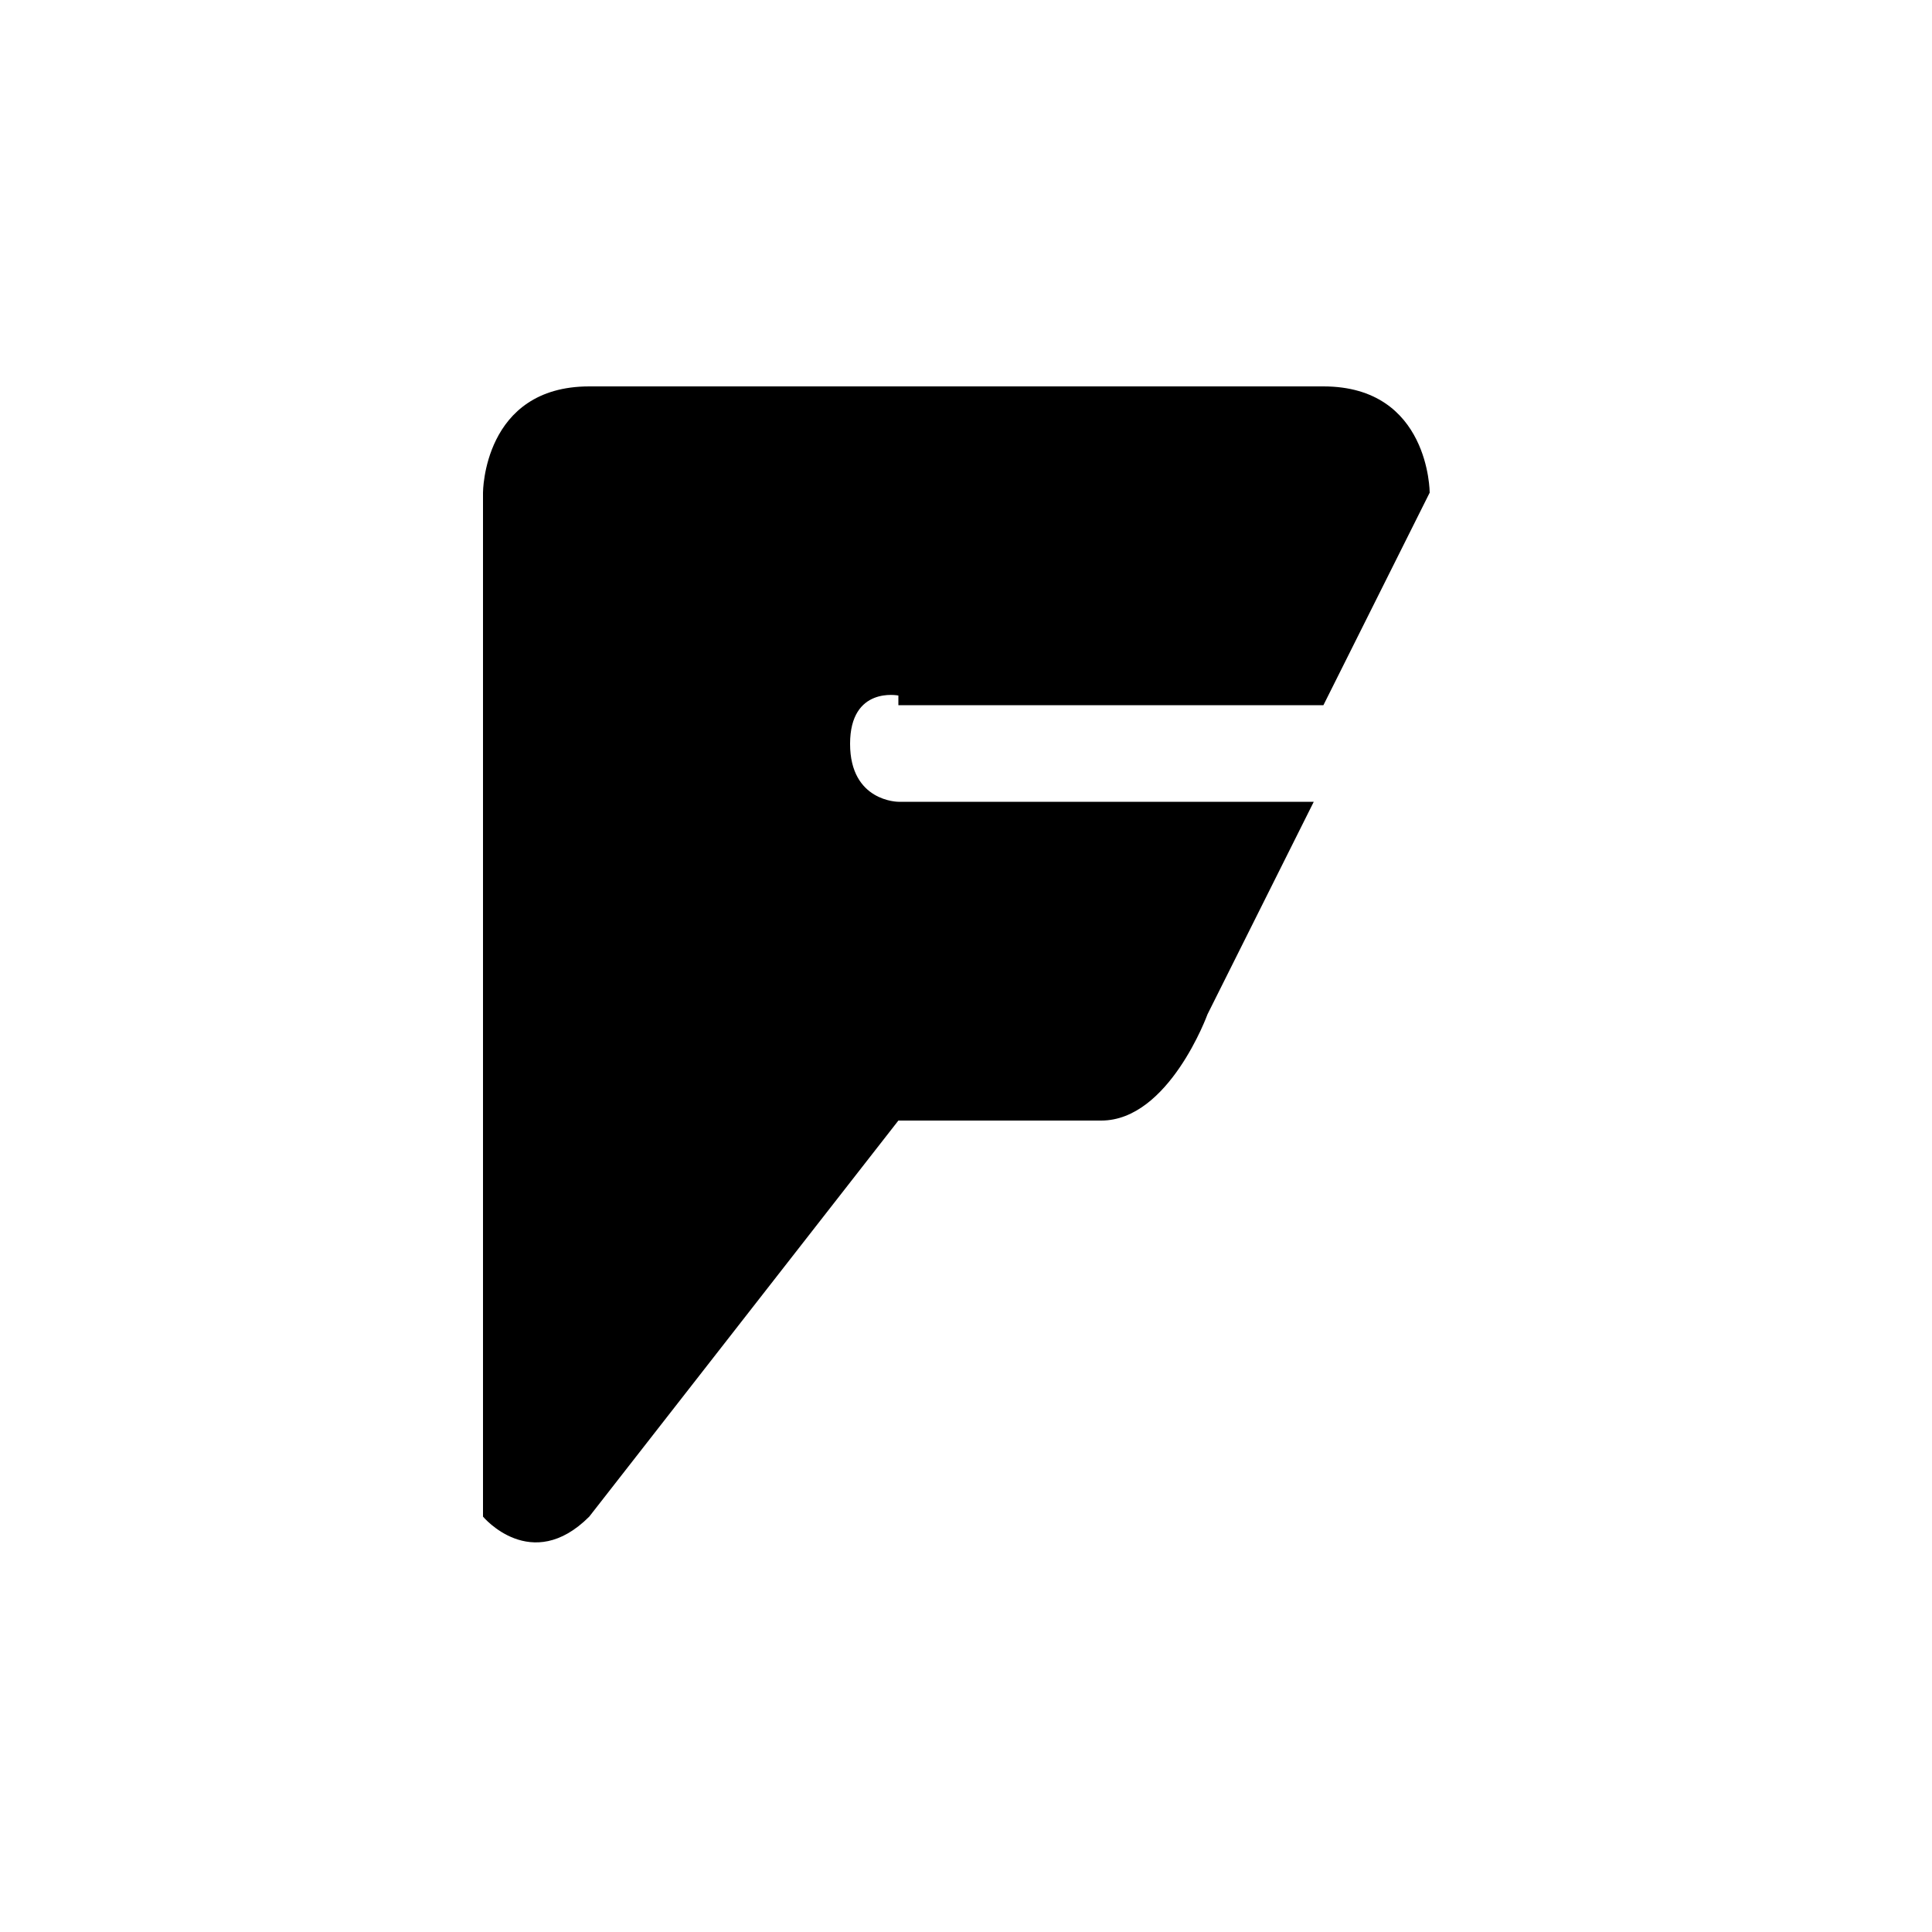
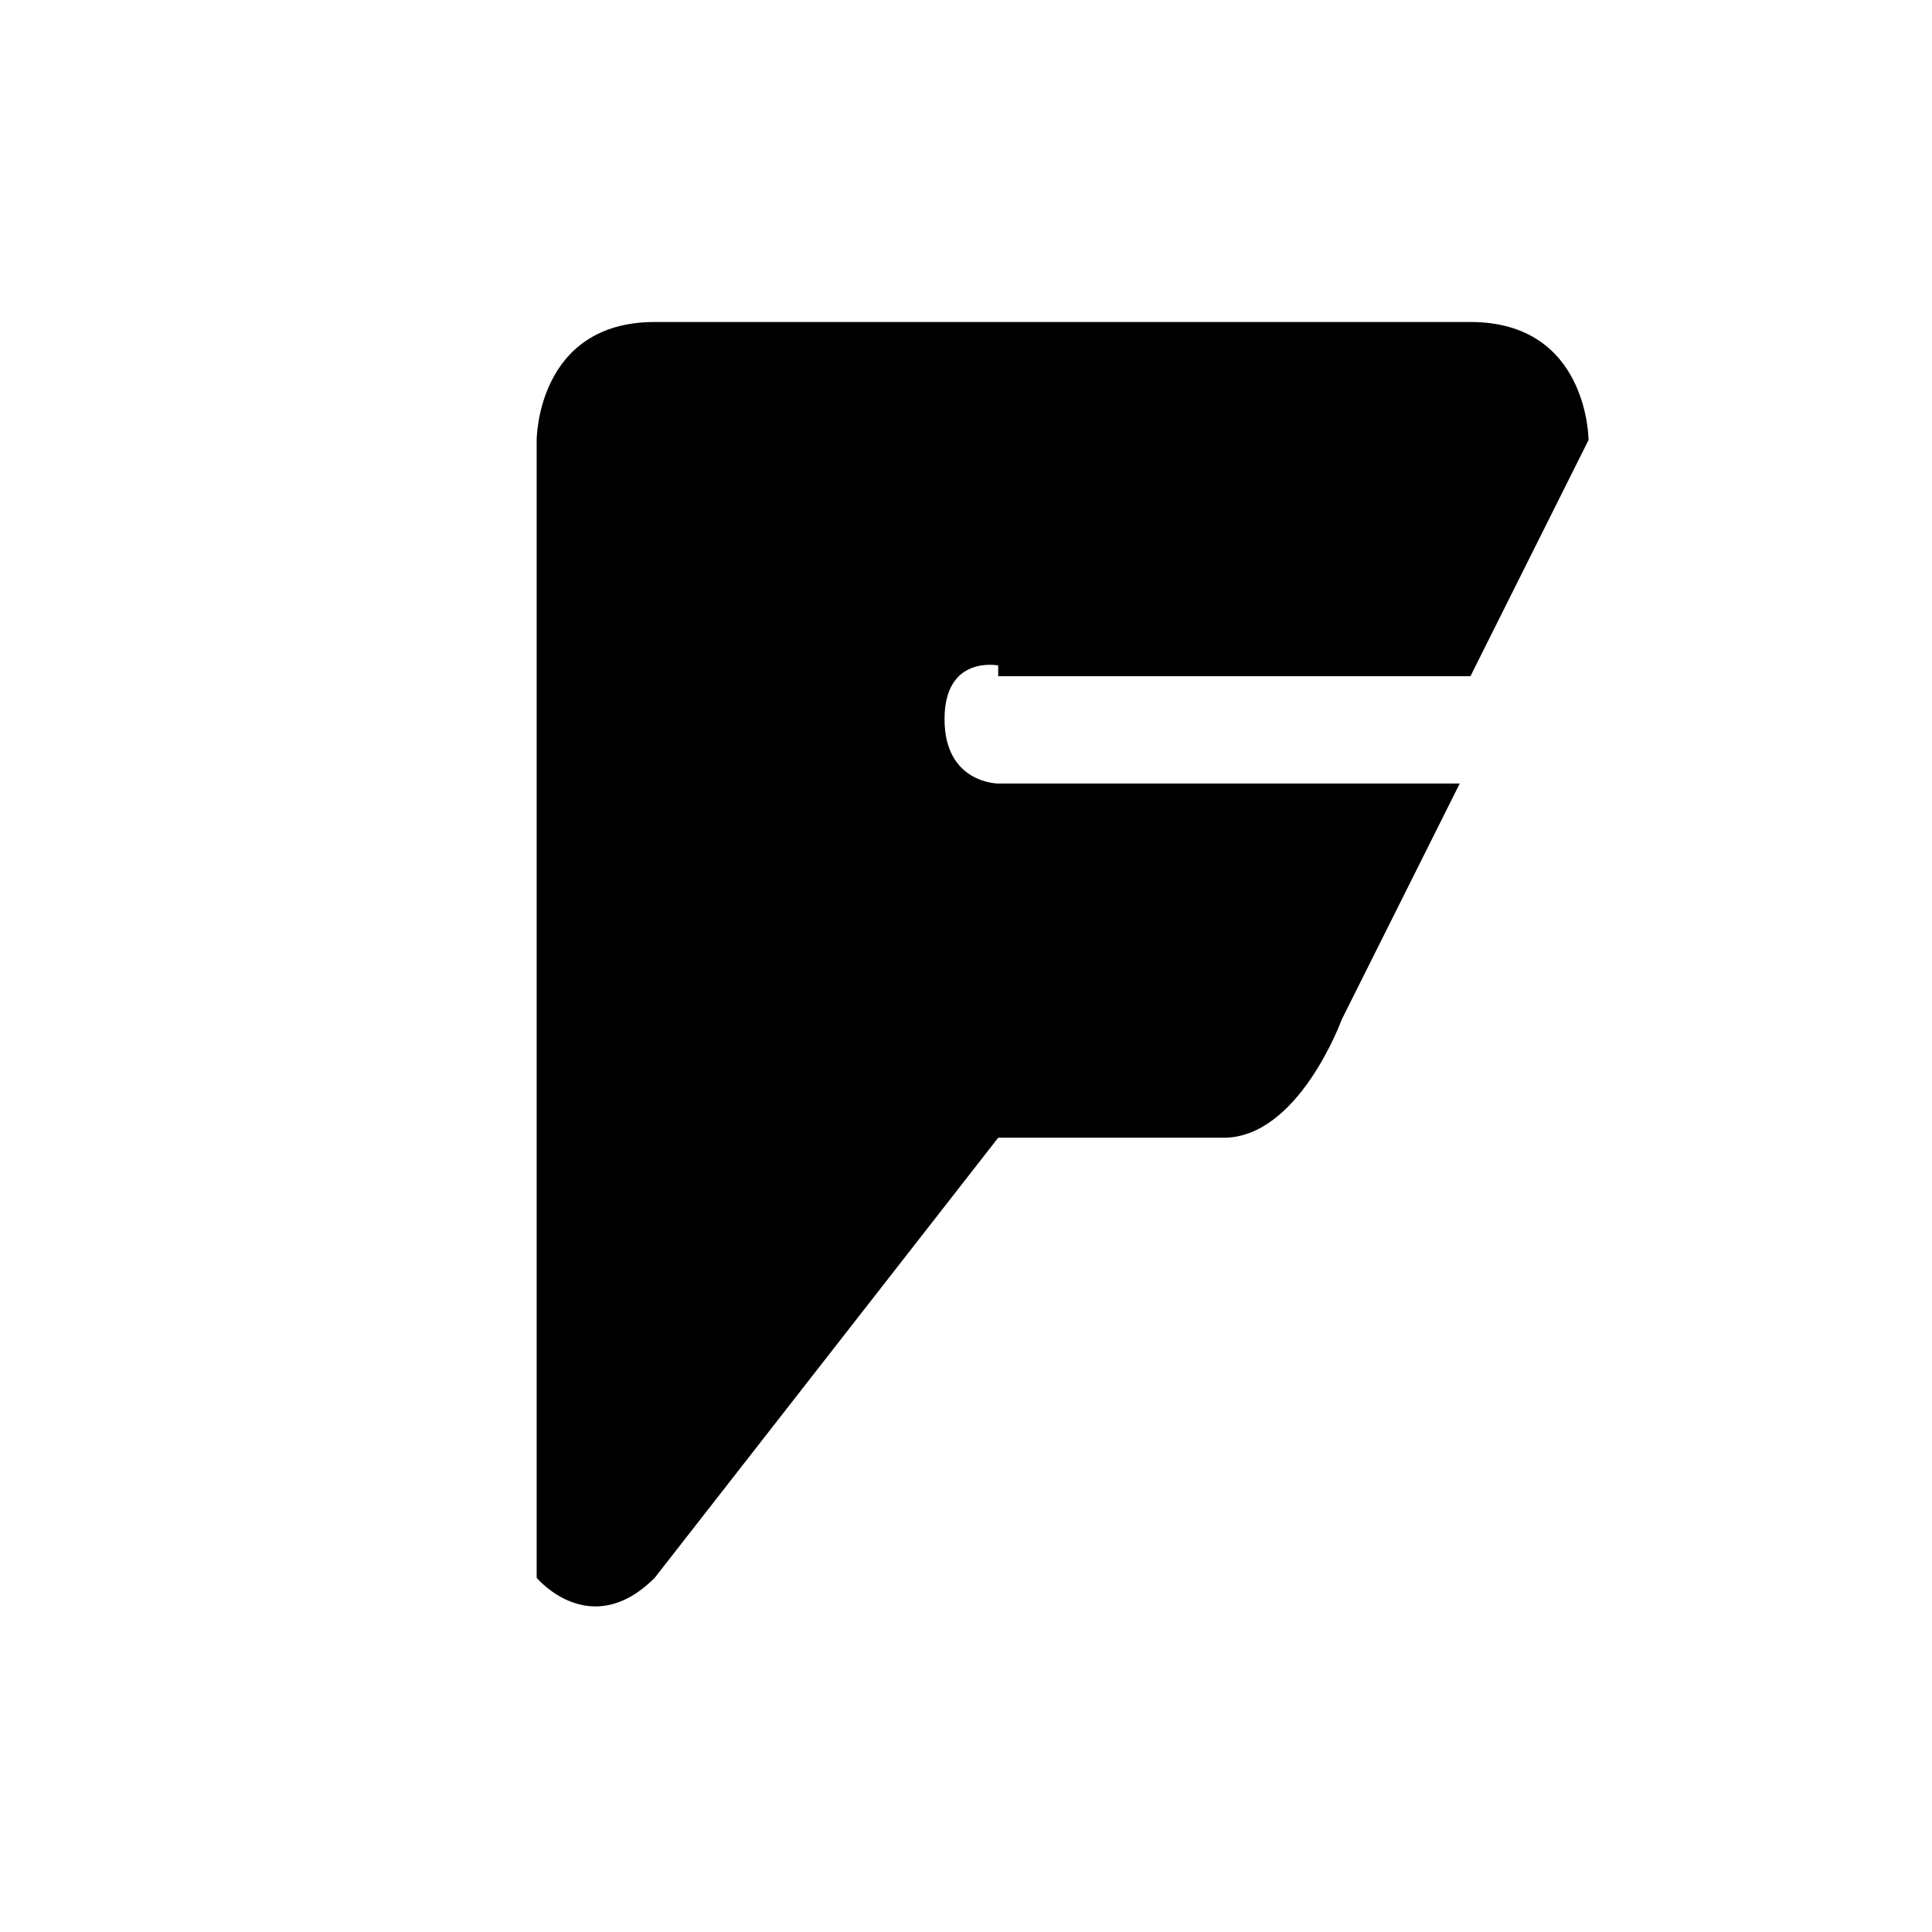
- <svg viewBox="0 0 20 20">
-   <path d="M9.3,7.2c0,0-0.5-0.1-0.5,0.5c0,0.6,0.5,0.6,0.5,0.6h4.3l-1.1,2.2c0,0-0.4,1.1-1.1,1.1H9.3l-3.2,4.1c-0.6,0.6-1.1,0-1.1,0  V5.1C5,5.1,5,4,6.1,4h7.6c1.1,0,1.1,1.1,1.1,1.1l-1.1,2.2H9.3z" />
+ <svg viewBox="0 0 18 18">
+   <path d="M9.3,6.2c0,0-0.5-0.1-0.5,0.5s0.5,0.6,0.5,0.6h4.3l-1.1,2.2c0,0-0.4,1.1-1.1,1.1H9.3l-3.2,4.1c-0.6,0.6-1.1,0-1.1,0V4.1  C5,4.1,5,3,6.1,3h7.6c1.1,0,1.1,1.1,1.1,1.1l-1.1,2.2H9.3V6.2z" />
</svg>
